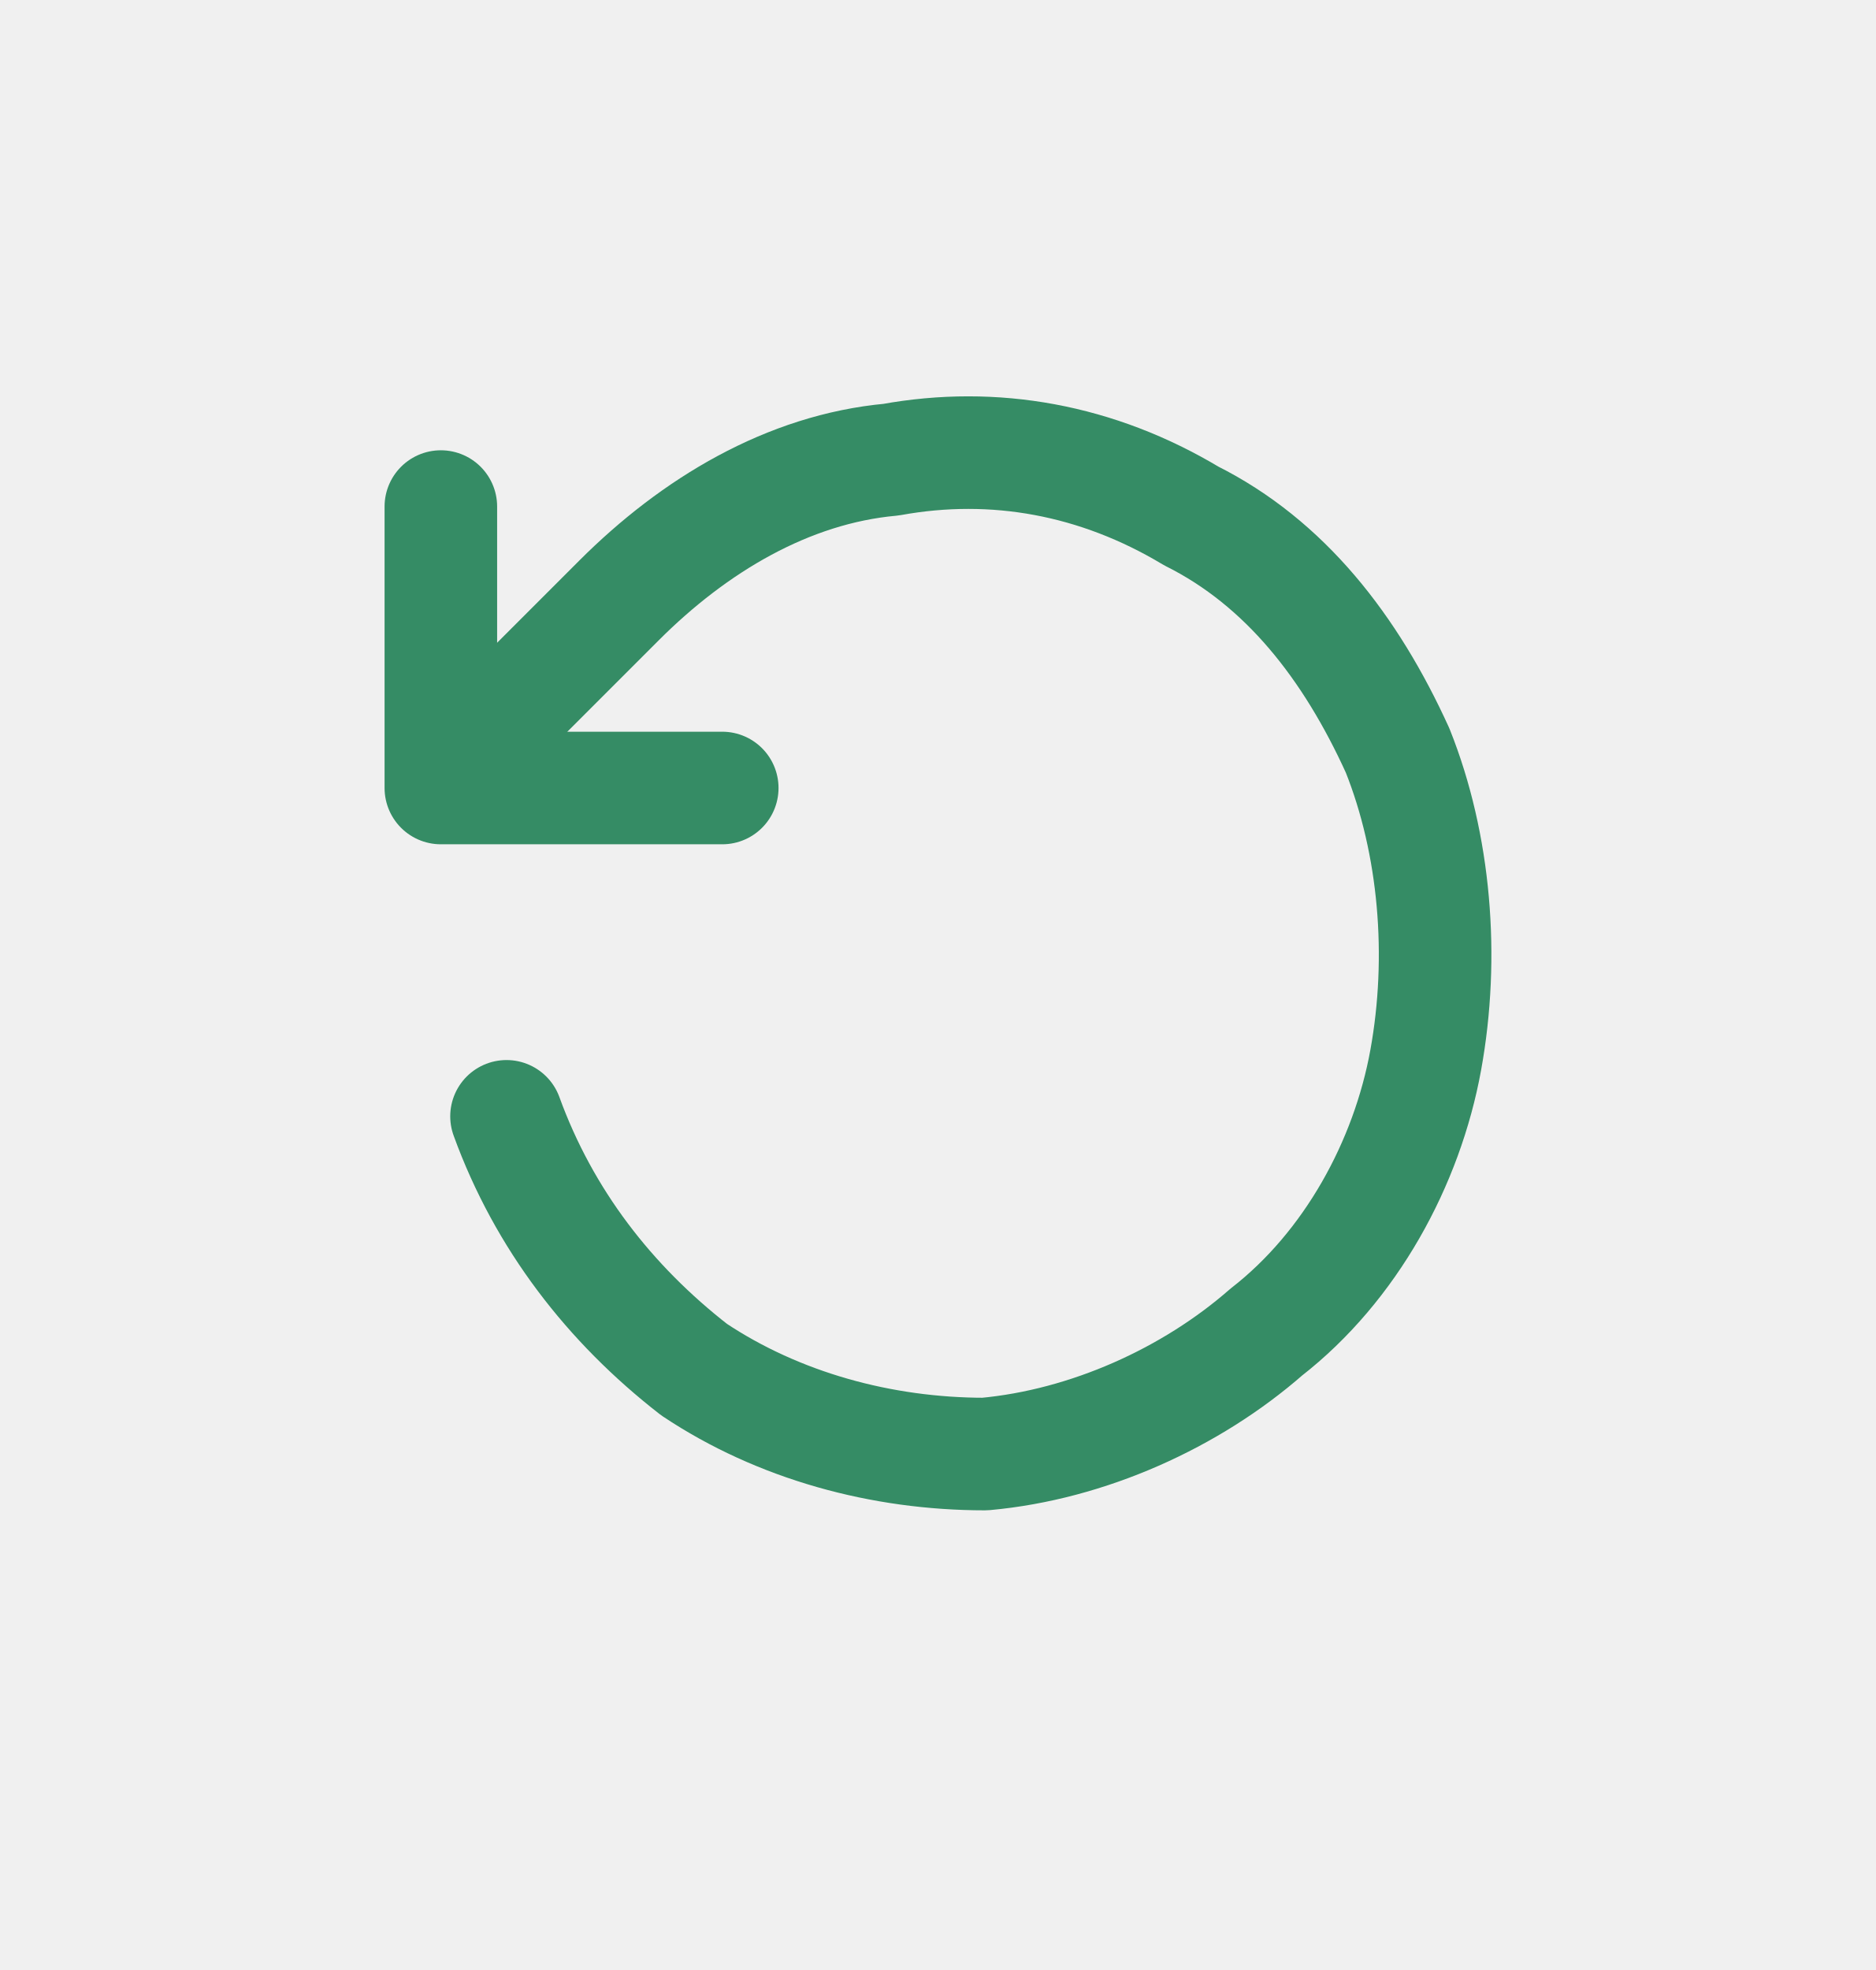
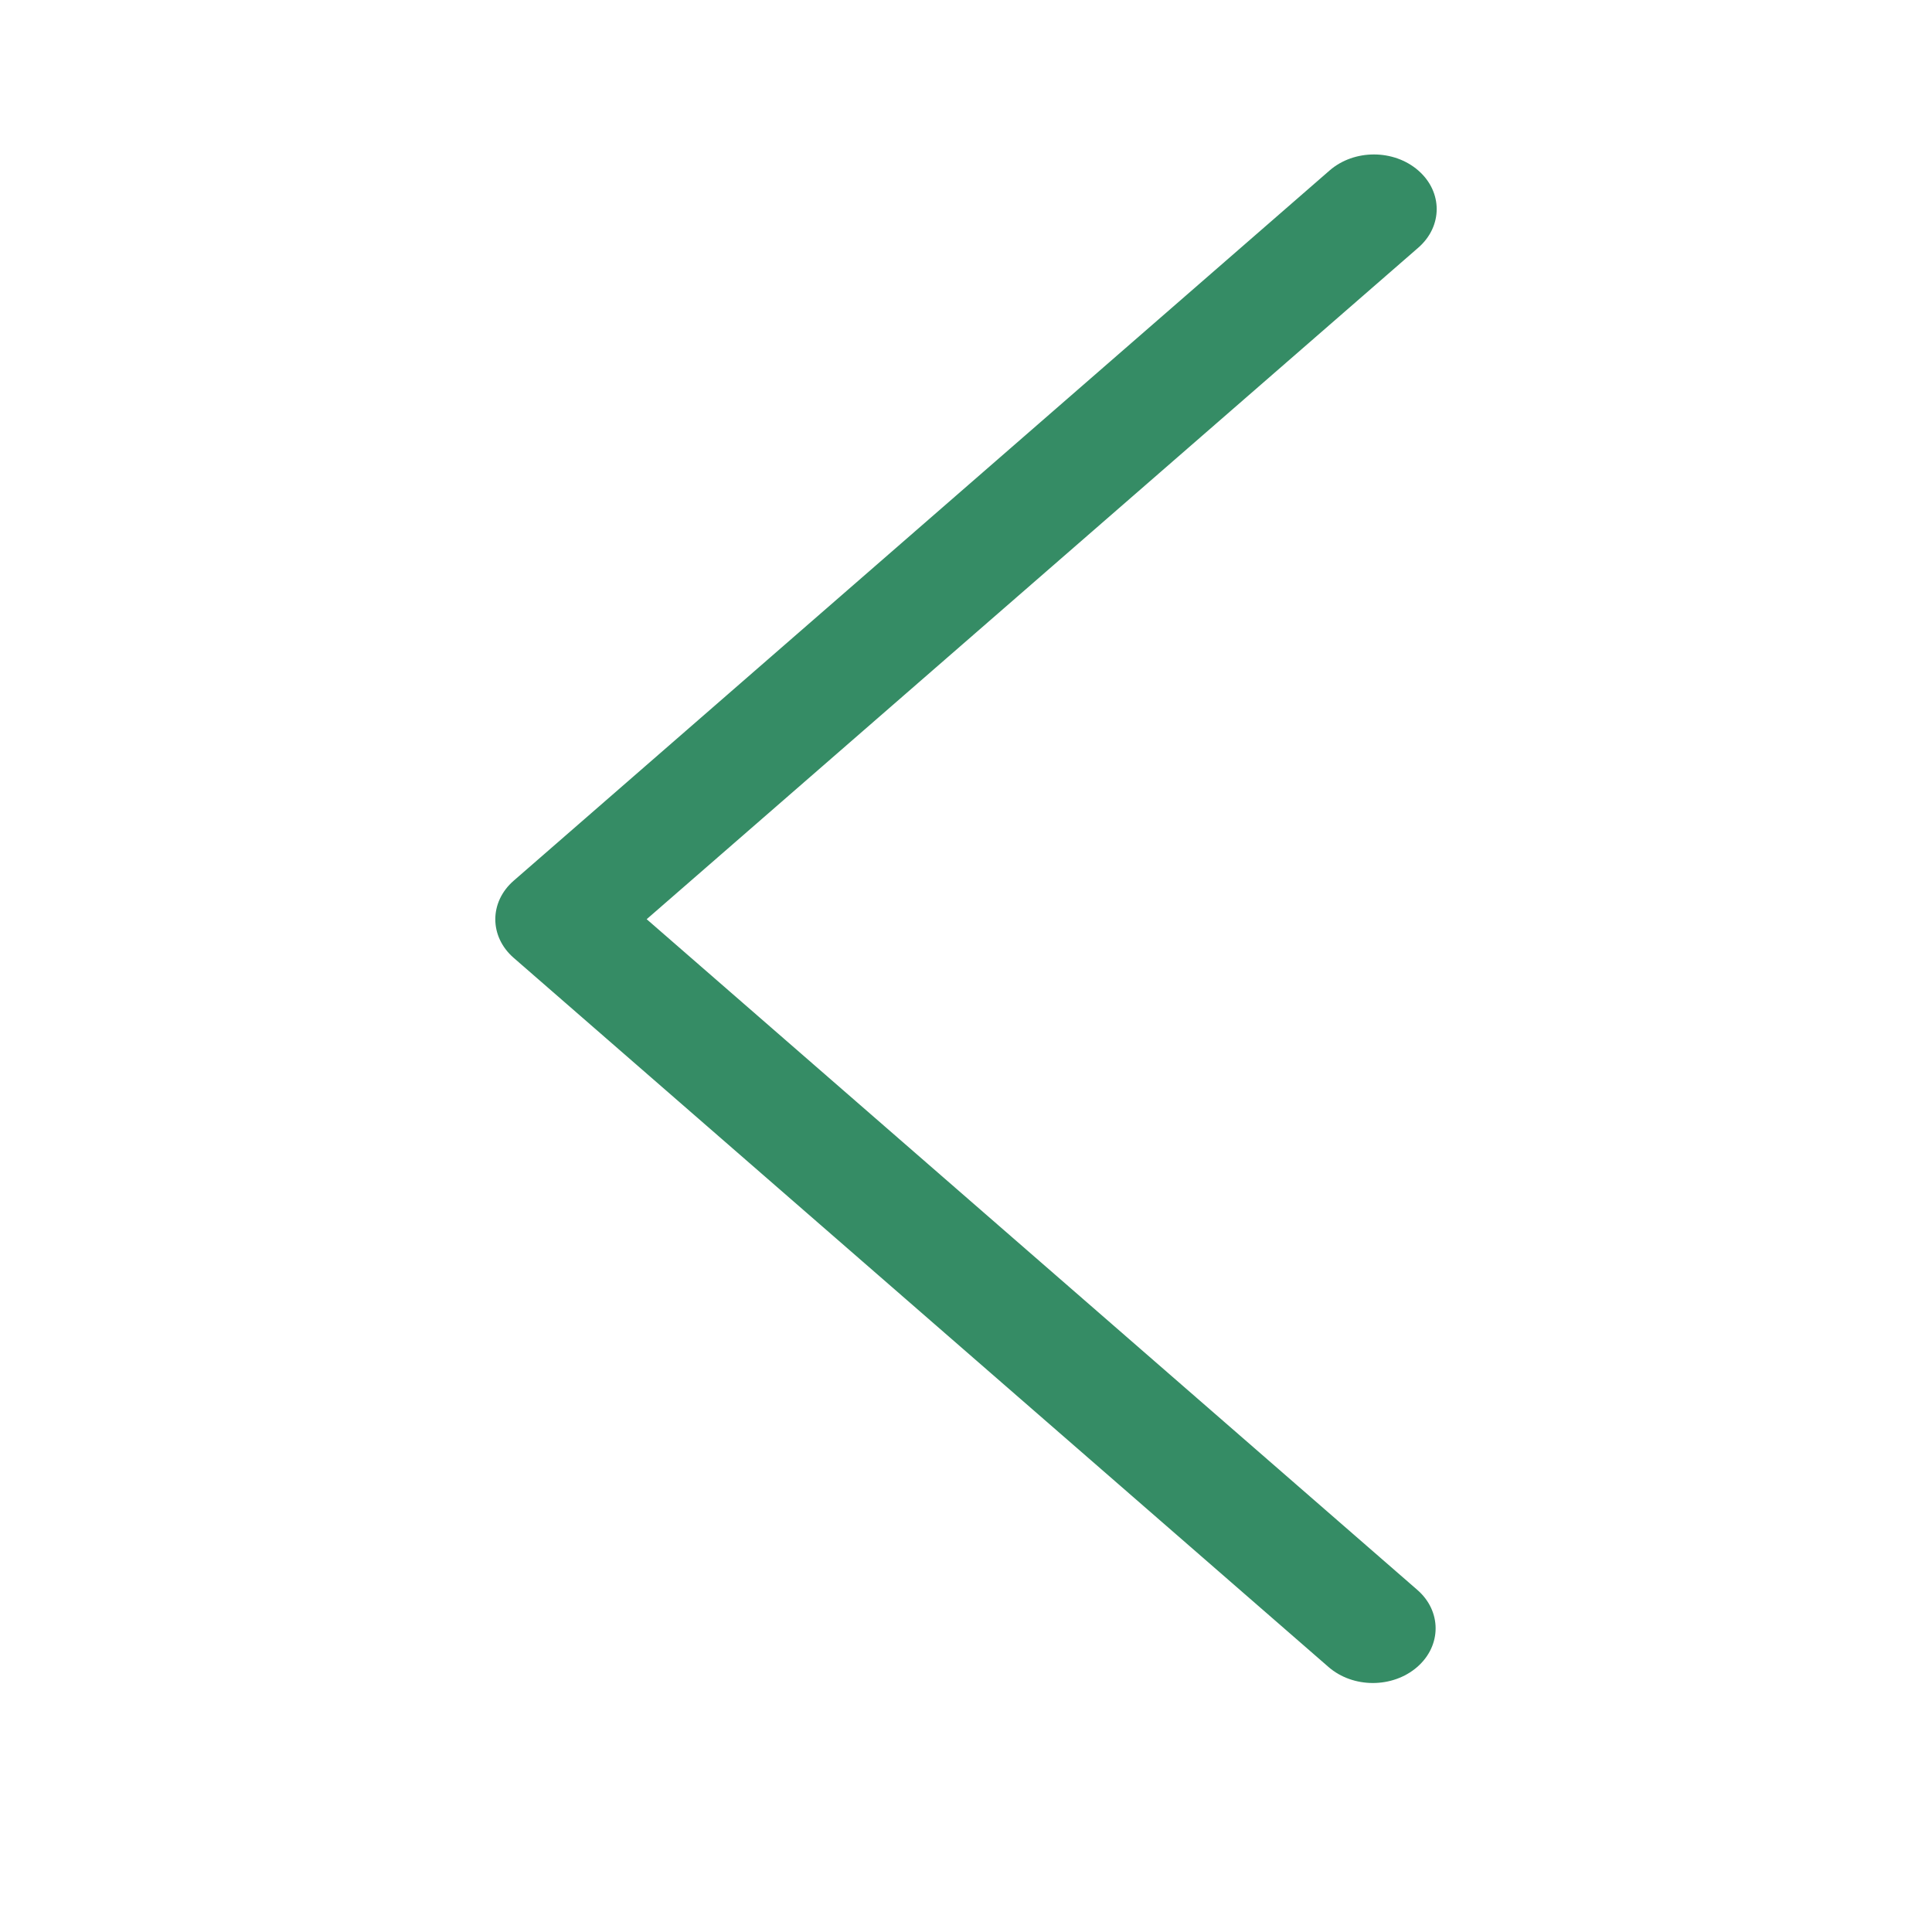
- <svg xmlns="http://www.w3.org/2000/svg" version="1.2" viewBox="0 0 20 21" width="20" height="21">
-   <style>
- 		.s0 { fill: none;stroke: #358C65;stroke-linecap: round;stroke-linejoin: round;stroke-width: 1.2 } 
- 	</style>
-   <path id="Layer" class="s0" d="m7.7 8.4h-3v-3" />
-   <path id="Layer" class="s0" d="m5.3 7.7l1.3-1.3c0.8-0.8 1.8-1.4 2.9-1.5 1.1-0.2 2.2 0 3.2 0.6 1 0.5 1.7 1.4 2.2 2.5 0.4 1 0.5 2.2 0.3 3.3-0.2 1.1-0.8 2.2-1.7 2.9-0.8 0.7-1.9 1.2-3 1.3-1.1 0-2.2-0.3-3.1-0.9-0.9-0.7-1.6-1.6-2-2.7" />
+ <svg xmlns="http://www.w3.org/2000/svg" version="1.1" width="1000" height="1000" viewBox="0 0 1000 1000" xml:space="preserve">
+   <defs>
+ </defs>
+   <rect x="0" y="0" width="100%" height="100%" fill="#ffffff" />
+   <g transform="matrix(0.9275 0 0 0.8072 499.9996 475.5363)" id="535917">
+     <path style="stroke: none; stroke-width: 1; stroke-dasharray: none; stroke-linecap: butt; stroke-dashoffset: 0; stroke-linejoin: miter; stroke-miterlimit: 4; is-custom-font: none; font-file-url: none; fill: rgb(53,140,101); fill-rule: nonzero; opacity: 1;" vector-effect="non-scaling-stroke" transform=" translate(-500, -500)" d="M 751.8 930.3 l -430 -430 L 752.4 69.7 c 13.7 -13.7 13.7 -35.8 0 -49.5 c -13.7 -13.7 -35.8 -13.7 -49.5 0 L 247.6 475.6 c -13.7 13.7 -13.7 35.8 0 49.5 l 454.7 454.7 c 13.7 13.7 35.8 13.7 49.5 0 C 765.5 966.1 765.5 943.9 751.8 930.3 L 751.8 930.3 z" stroke-linecap="round" />
+   </g>
</svg>
